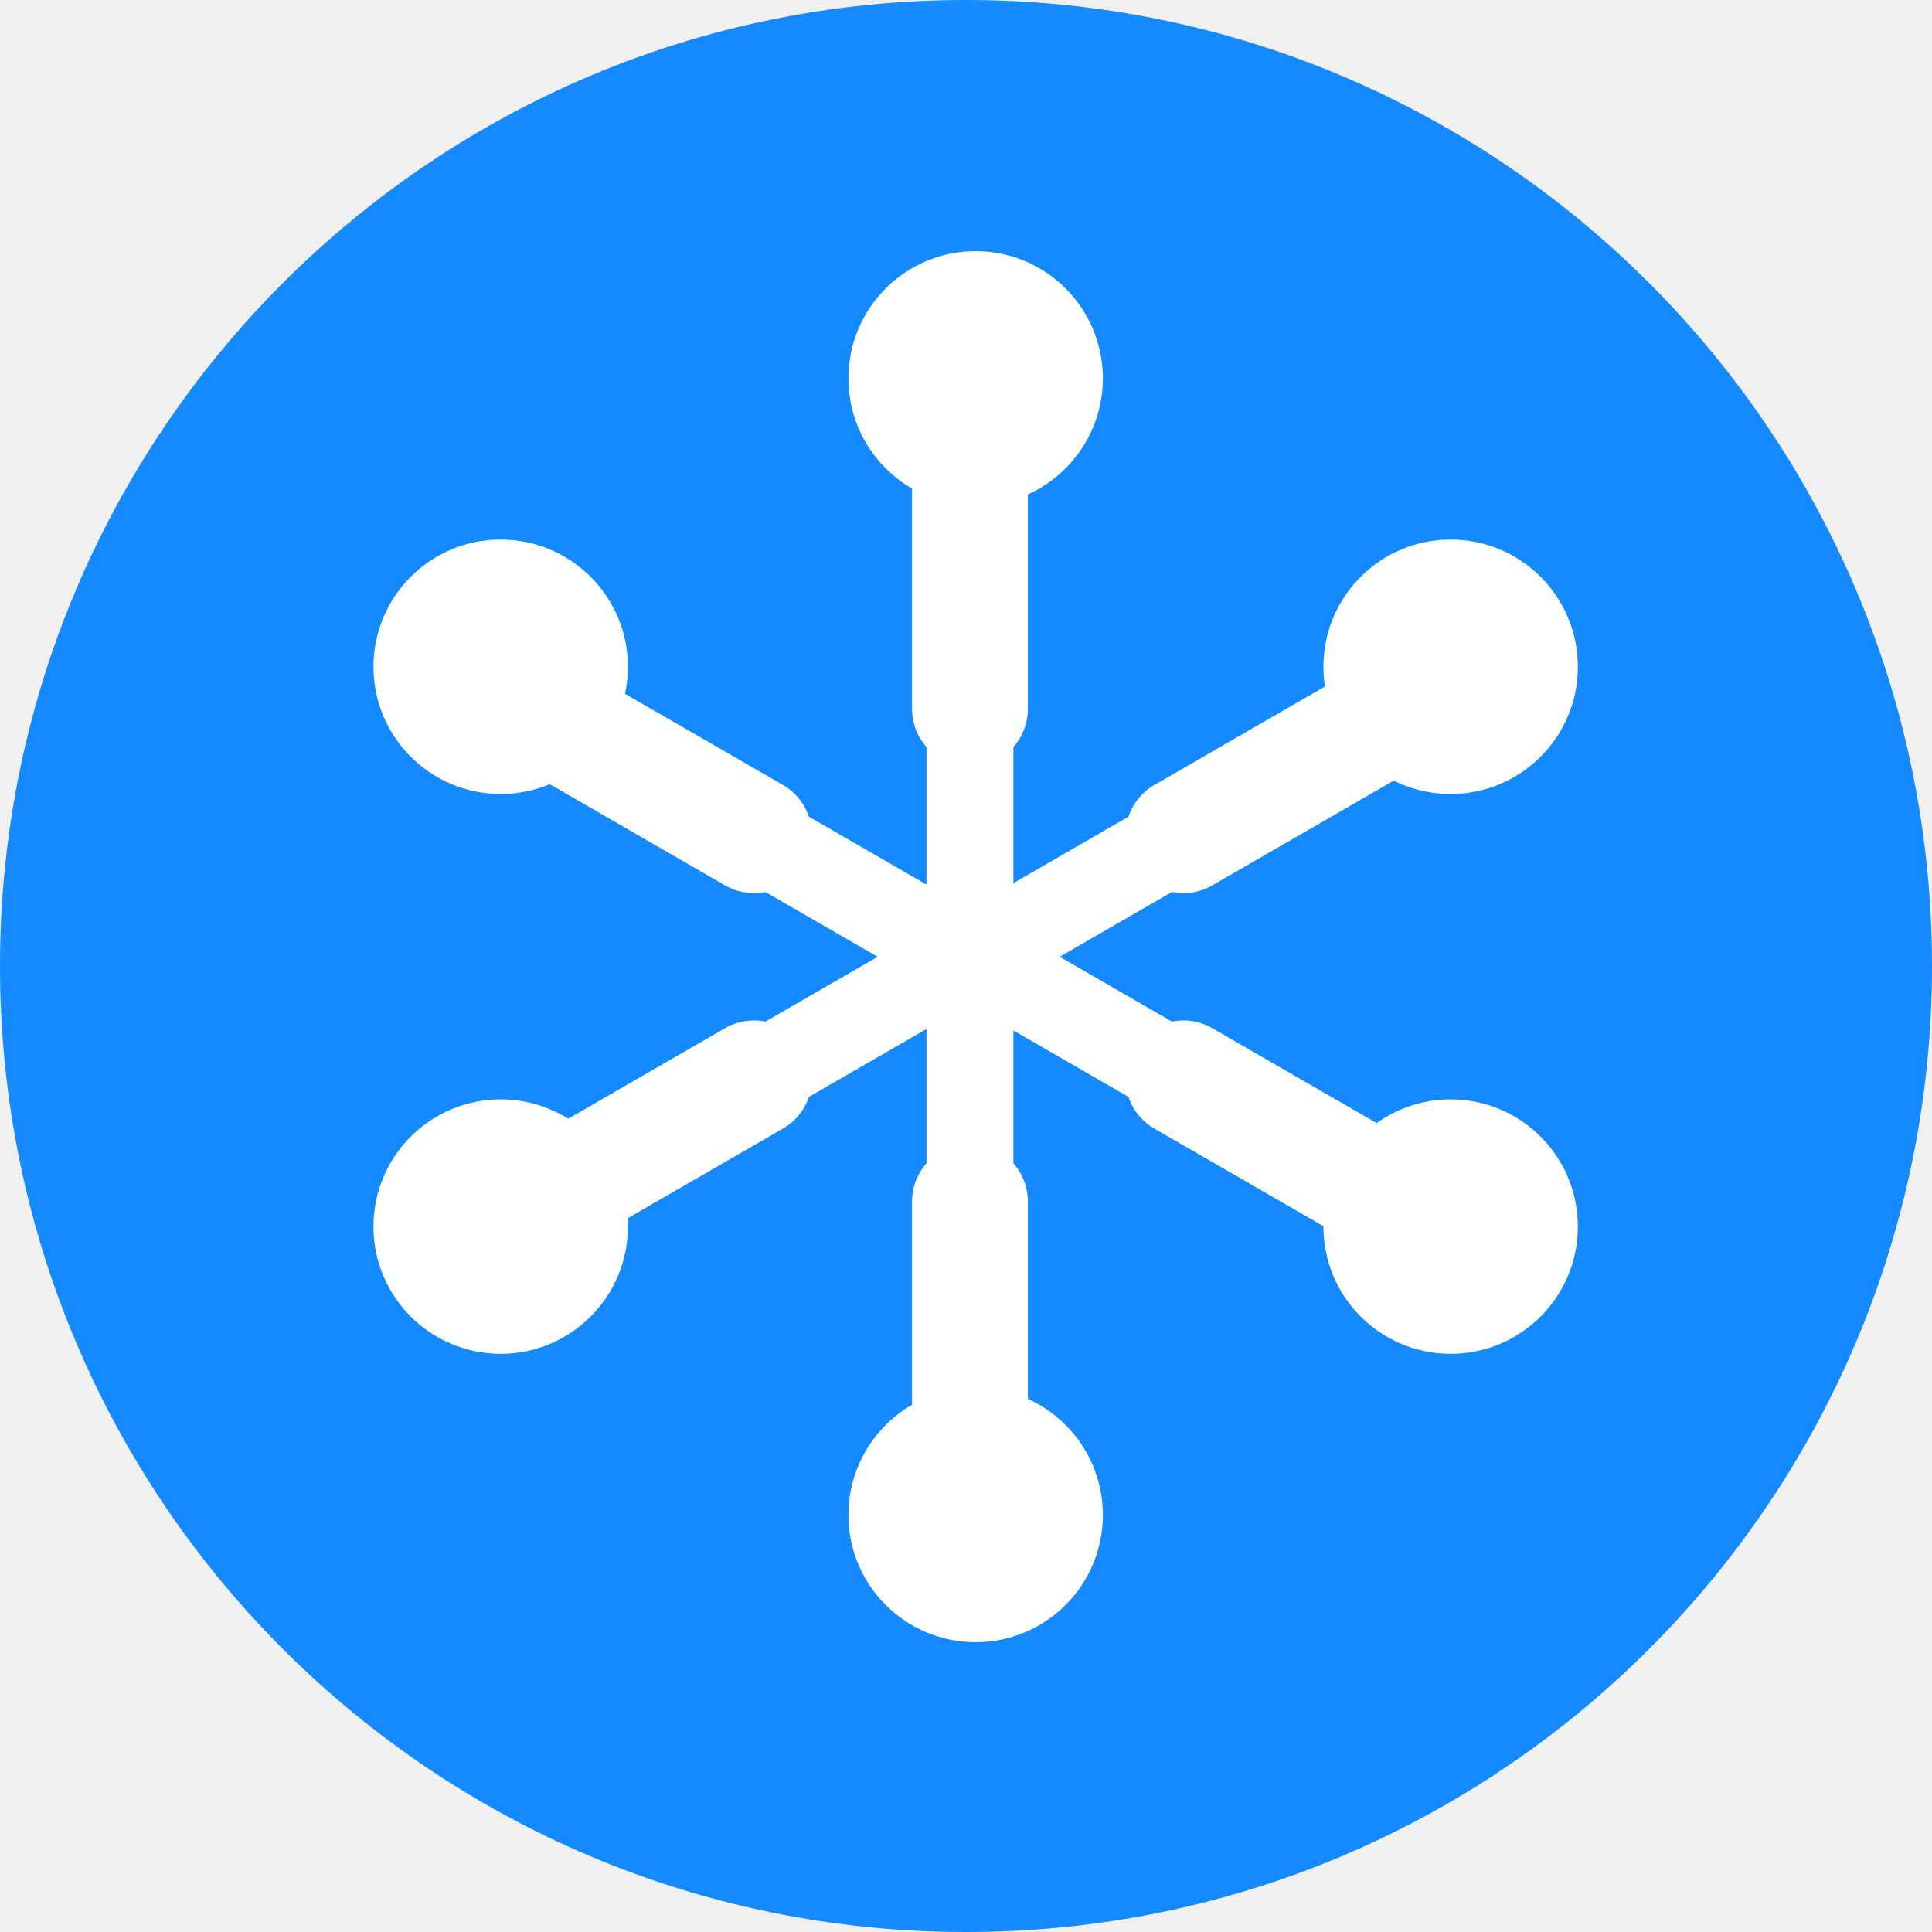
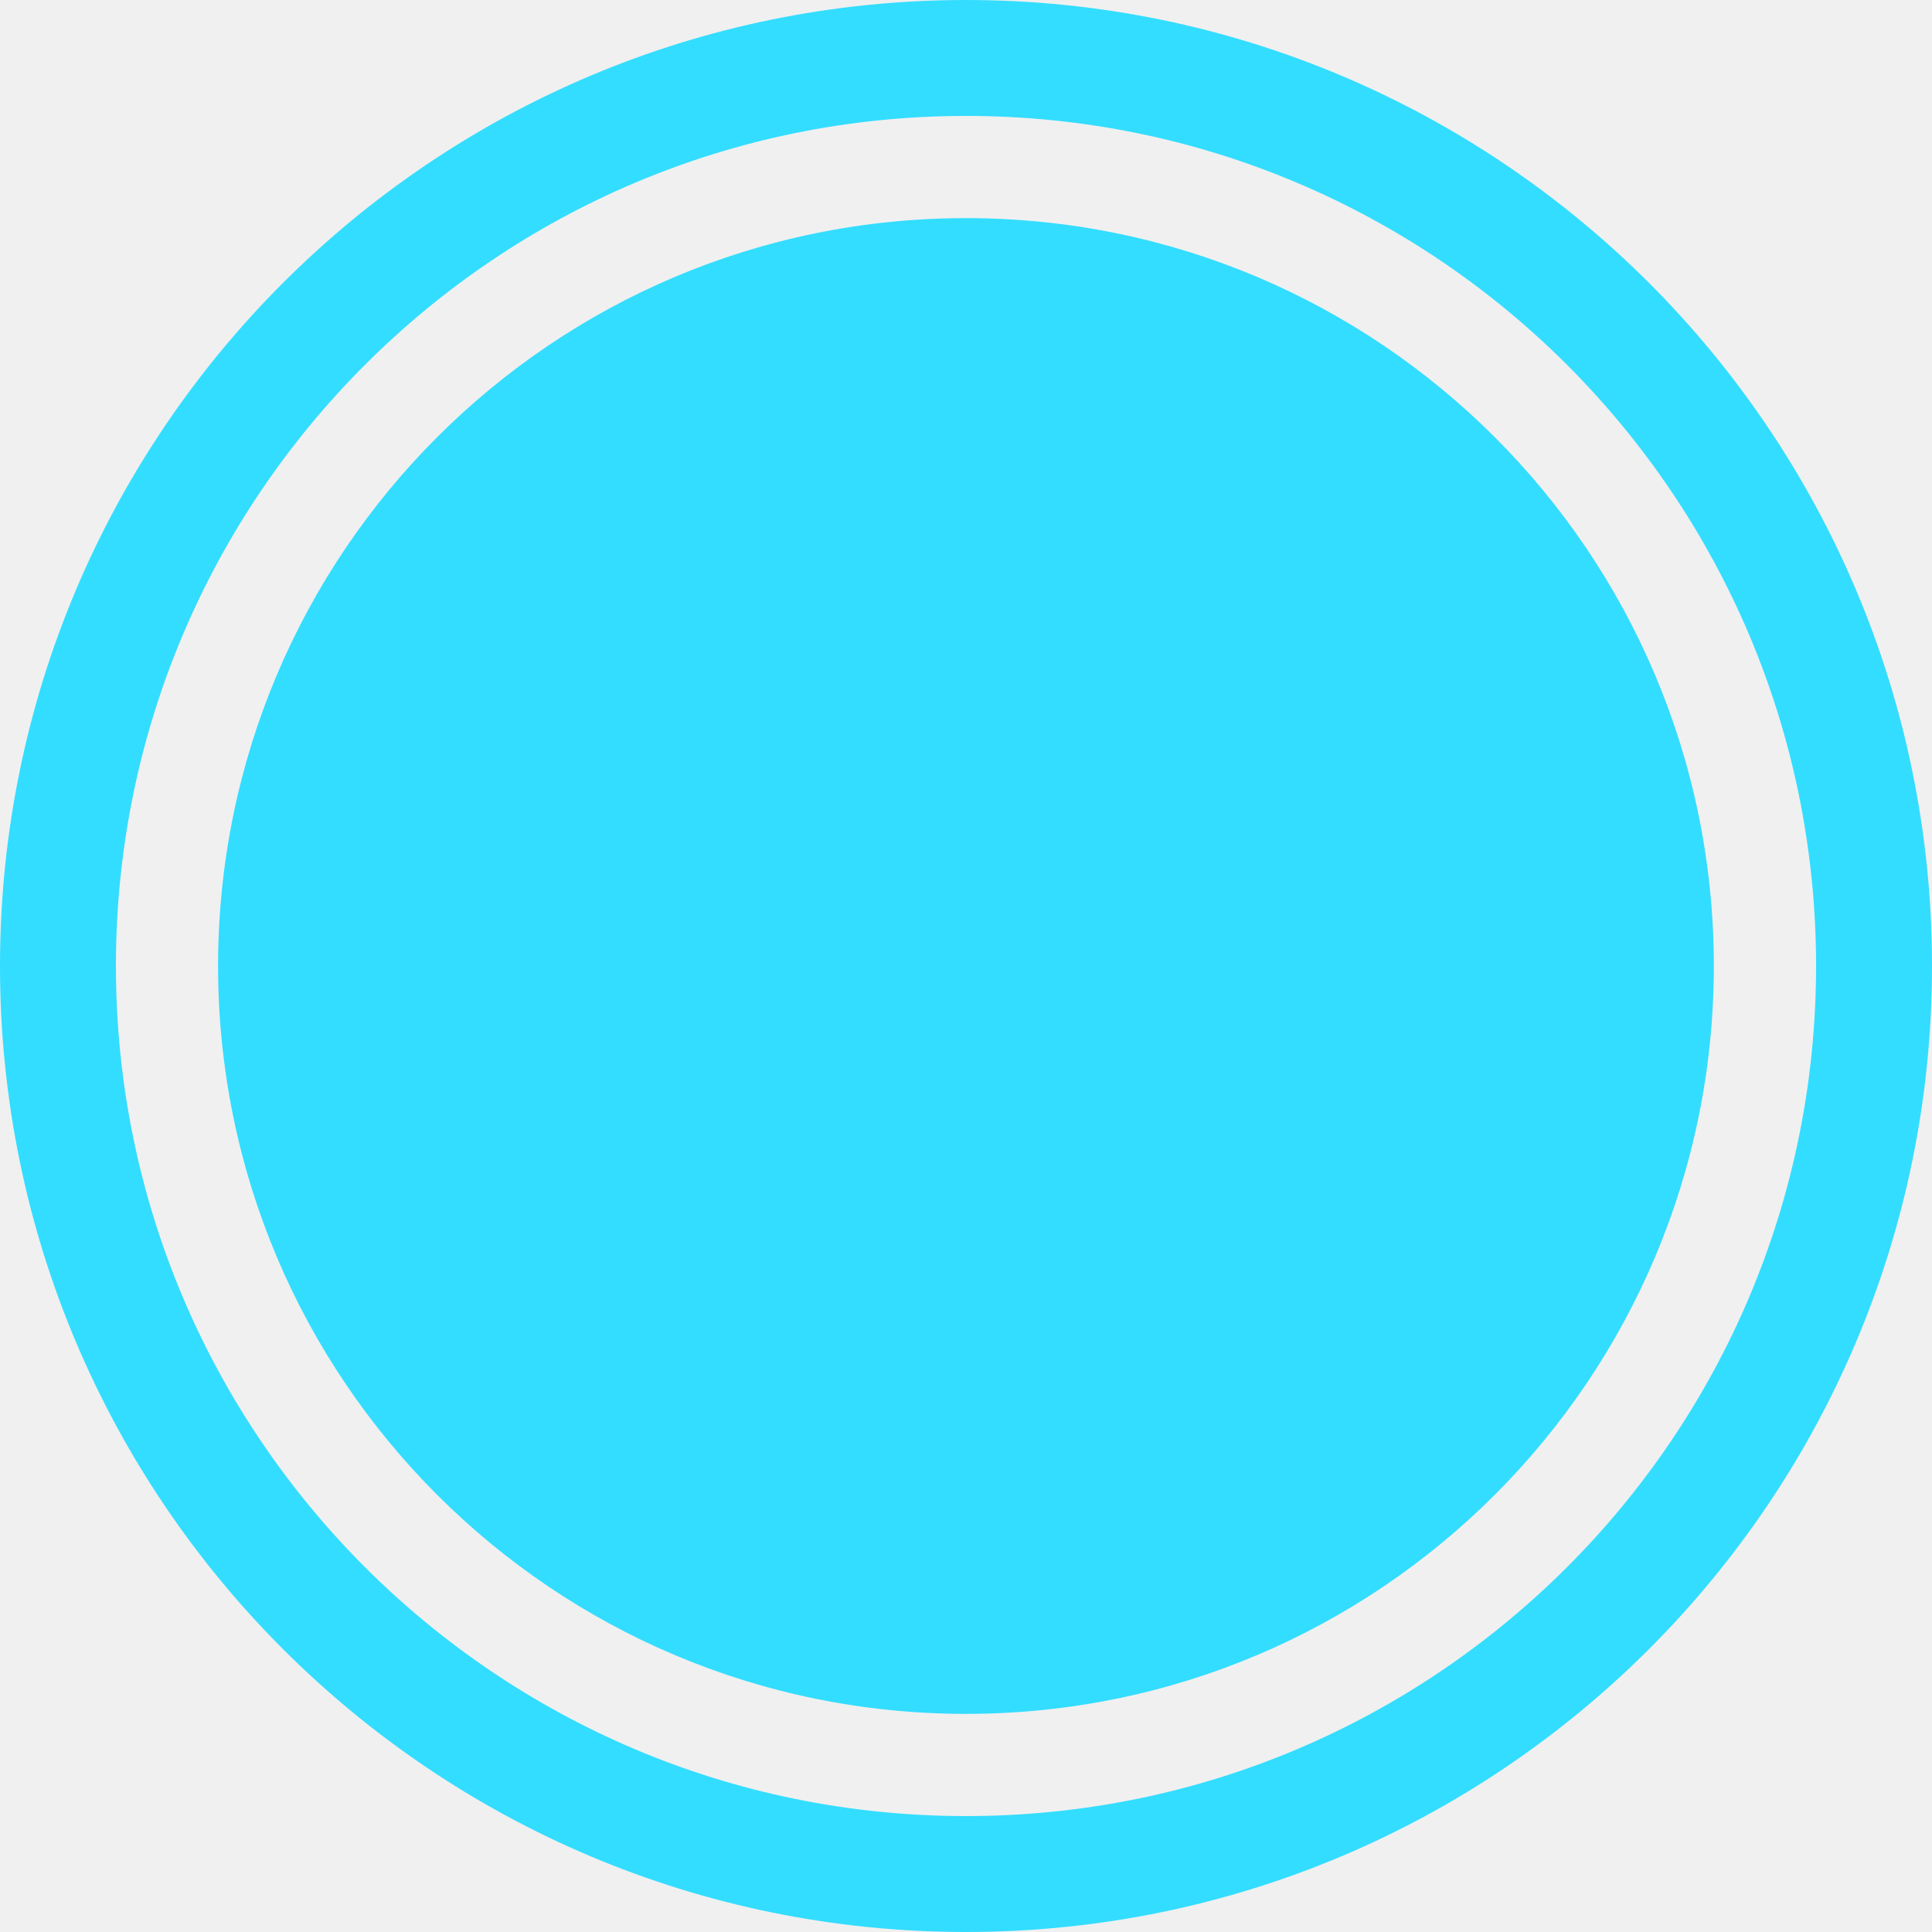
- <svg xmlns="http://www.w3.org/2000/svg" width="100" height="100" viewBox="0 0 100 100" fill="none">
-   <circle cx="50" cy="50" r="50" fill="#158AFF" />
-   <path d="M50.204 49.439V36.01" stroke="white" stroke-width="4.5" stroke-linecap="round" />
-   <path d="M50.204 36.681V20.902" stroke="white" stroke-width="6" stroke-linecap="round" />
-   <path d="M50.204 49.439V62.868" stroke="white" stroke-width="4.5" stroke-linecap="round" />
-   <path d="M50.204 62.197V77.976" stroke="white" stroke-width="6" stroke-linecap="round" />
-   <path d="M50.204 49.439L61.834 56.154" stroke="white" stroke-width="4.5" stroke-linecap="round" />
-   <path d="M61.251 55.818L74.916 63.707" stroke="white" stroke-width="6" stroke-linecap="round" />
-   <path d="M50.074 49.439L38.444 56.154" stroke="white" stroke-width="4.5" stroke-linecap="round" />
-   <path d="M39.025 55.818L25.36 63.707" stroke="white" stroke-width="6" stroke-linecap="round" />
-   <path d="M50.074 49.607L38.444 42.892" stroke="white" stroke-width="4.5" stroke-linecap="round" />
-   <path d="M39.025 43.228L25.36 35.339" stroke="white" stroke-width="6" stroke-linecap="round" />
-   <path d="M50.204 49.607L61.834 42.892" stroke="white" stroke-width="4.5" stroke-linecap="round" />
-   <path d="M61.251 43.228L74.916 35.339" stroke="white" stroke-width="6" stroke-linecap="round" />
-   <circle cx="25.915" cy="34.512" r="6.585" fill="white" />
-   <circle cx="50.499" cy="19.585" r="6.585" fill="white" />
-   <circle cx="75.085" cy="34.512" r="6.585" fill="white" />
-   <circle cx="75.085" cy="63.488" r="6.585" fill="white" />
-   <circle cx="50.499" cy="78.415" r="6.585" fill="white" />
-   <circle cx="25.915" cy="63.488" r="6.585" fill="white" />
+ <svg xmlns="http://www.w3.org/2000/svg" width="50" height="50" viewBox="0 0 50 50" fill="none">
+   <circle cx="24.999" cy="25" r="19.355" fill="#33DDFF" />
+   <circle cx="25" cy="25" r="23.5" stroke="#33DDFF" stroke-width="3" />
</svg>
